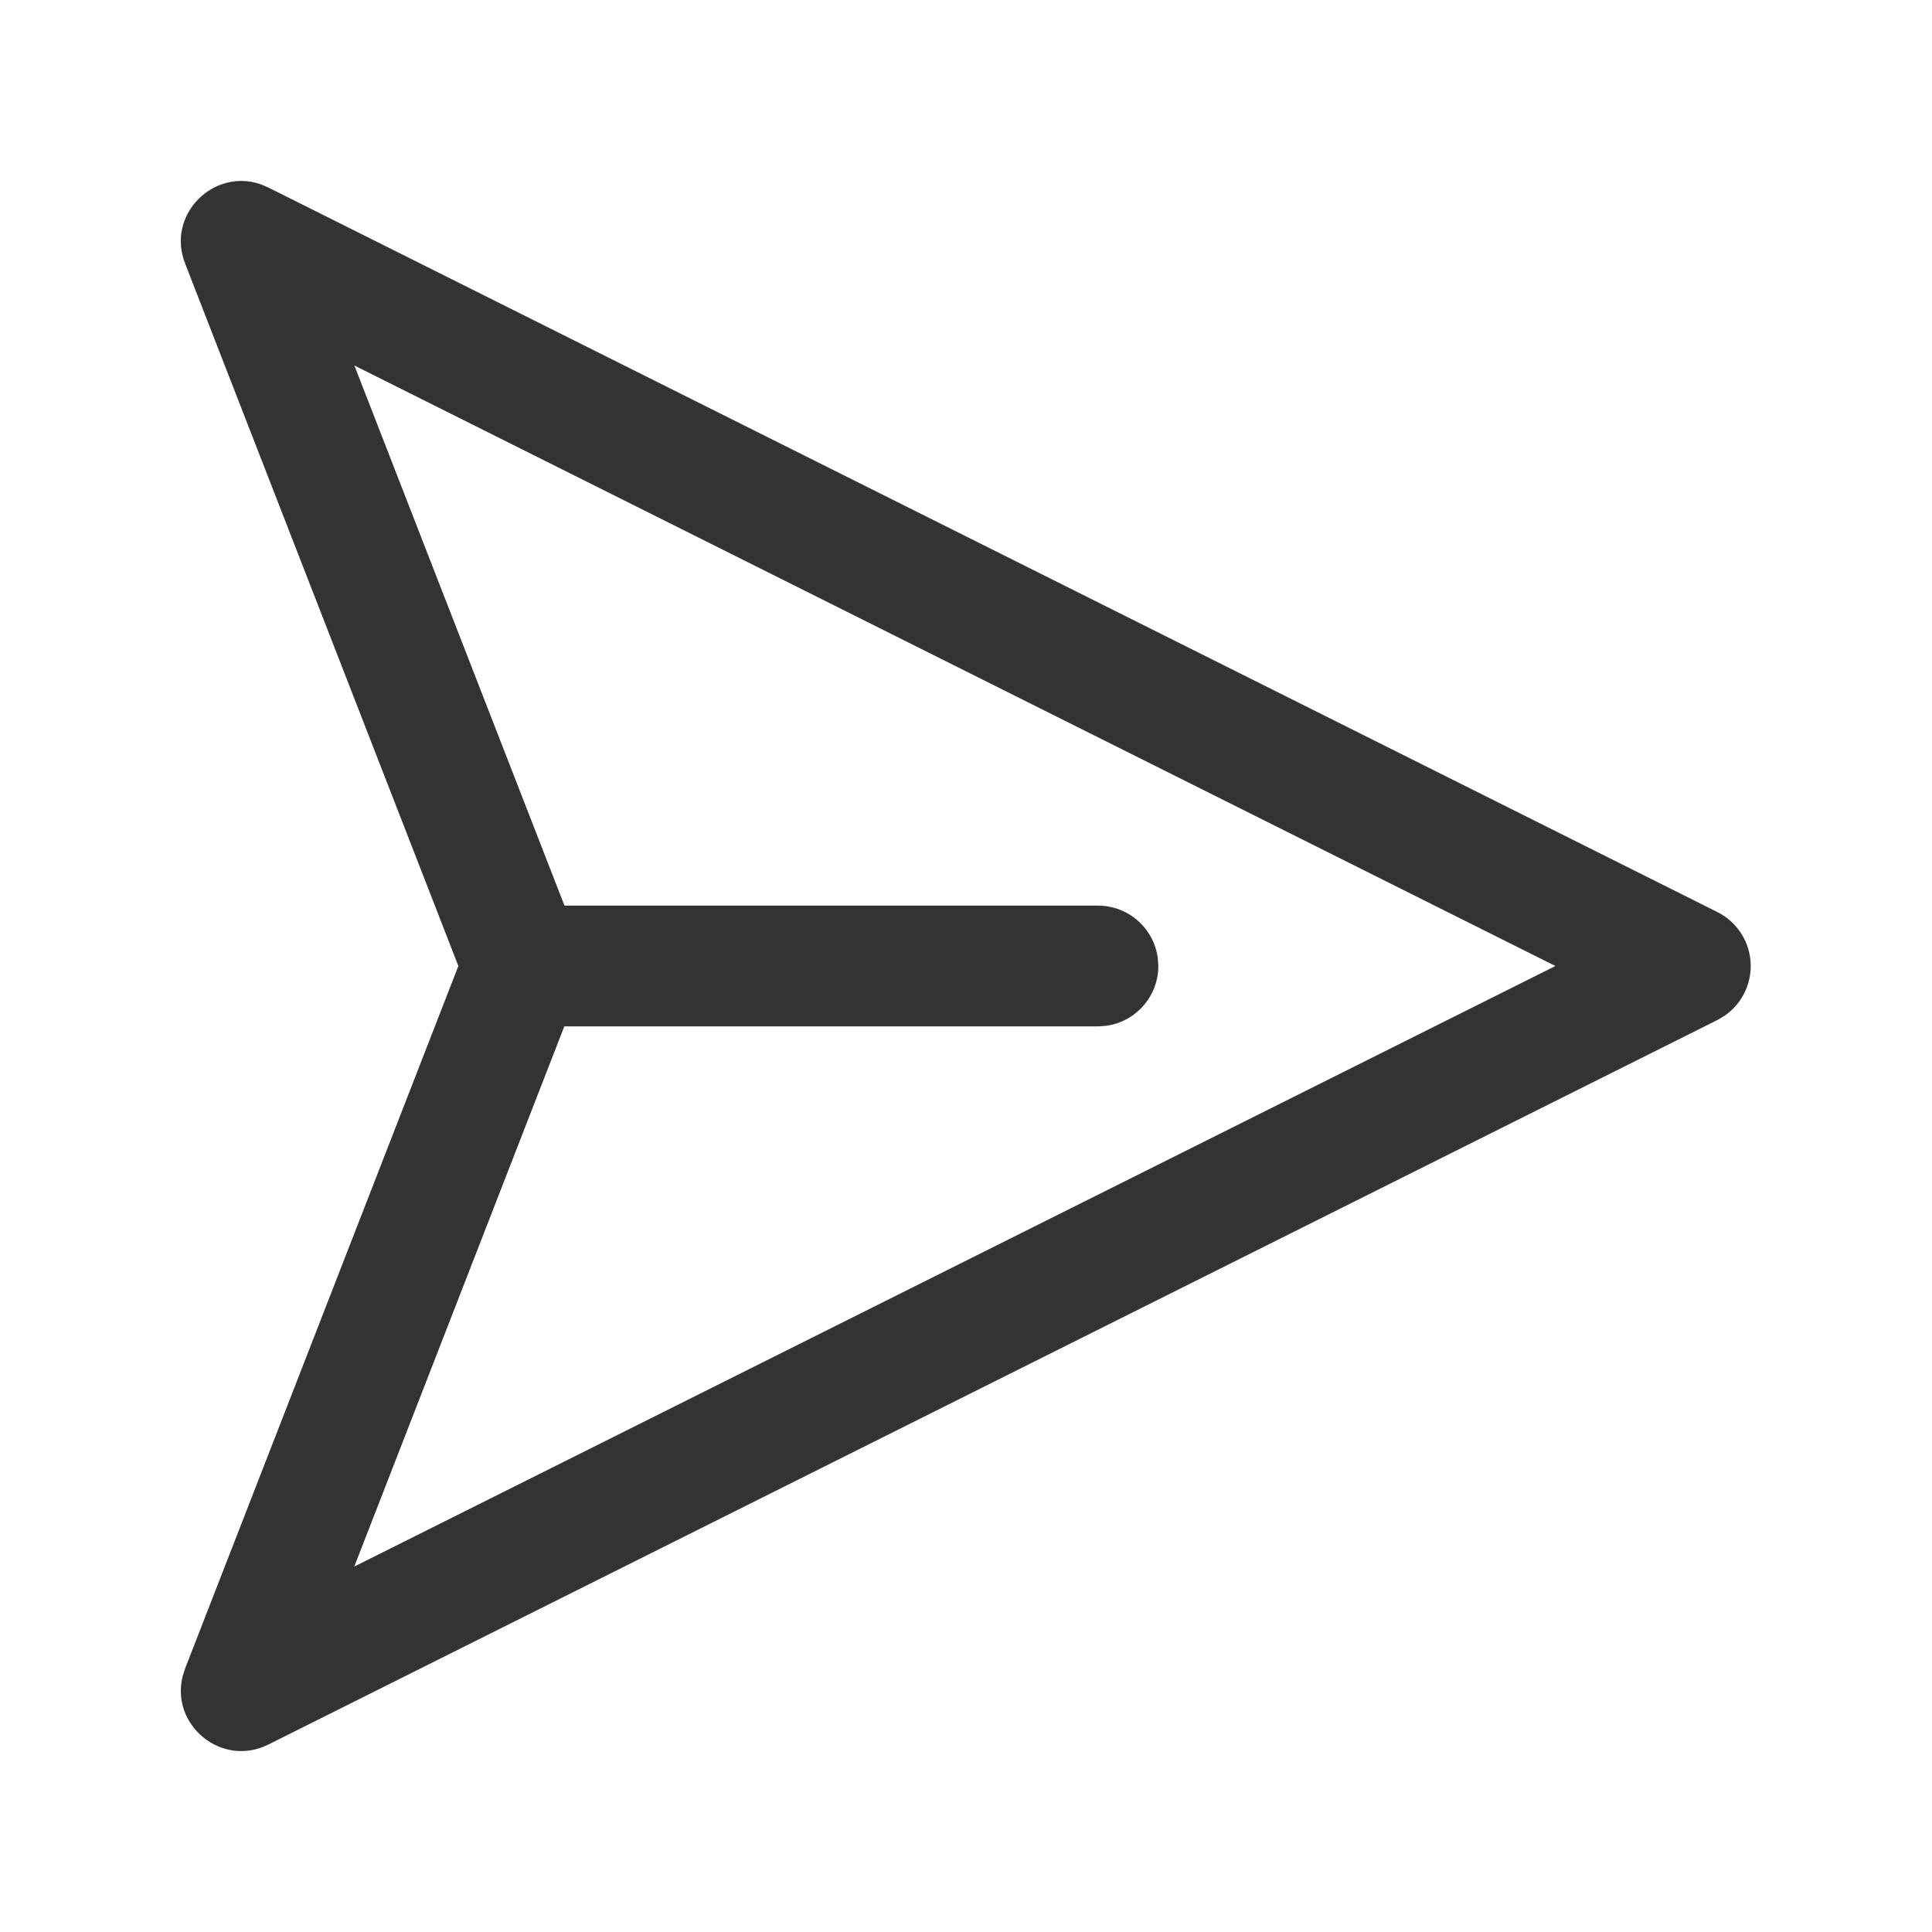
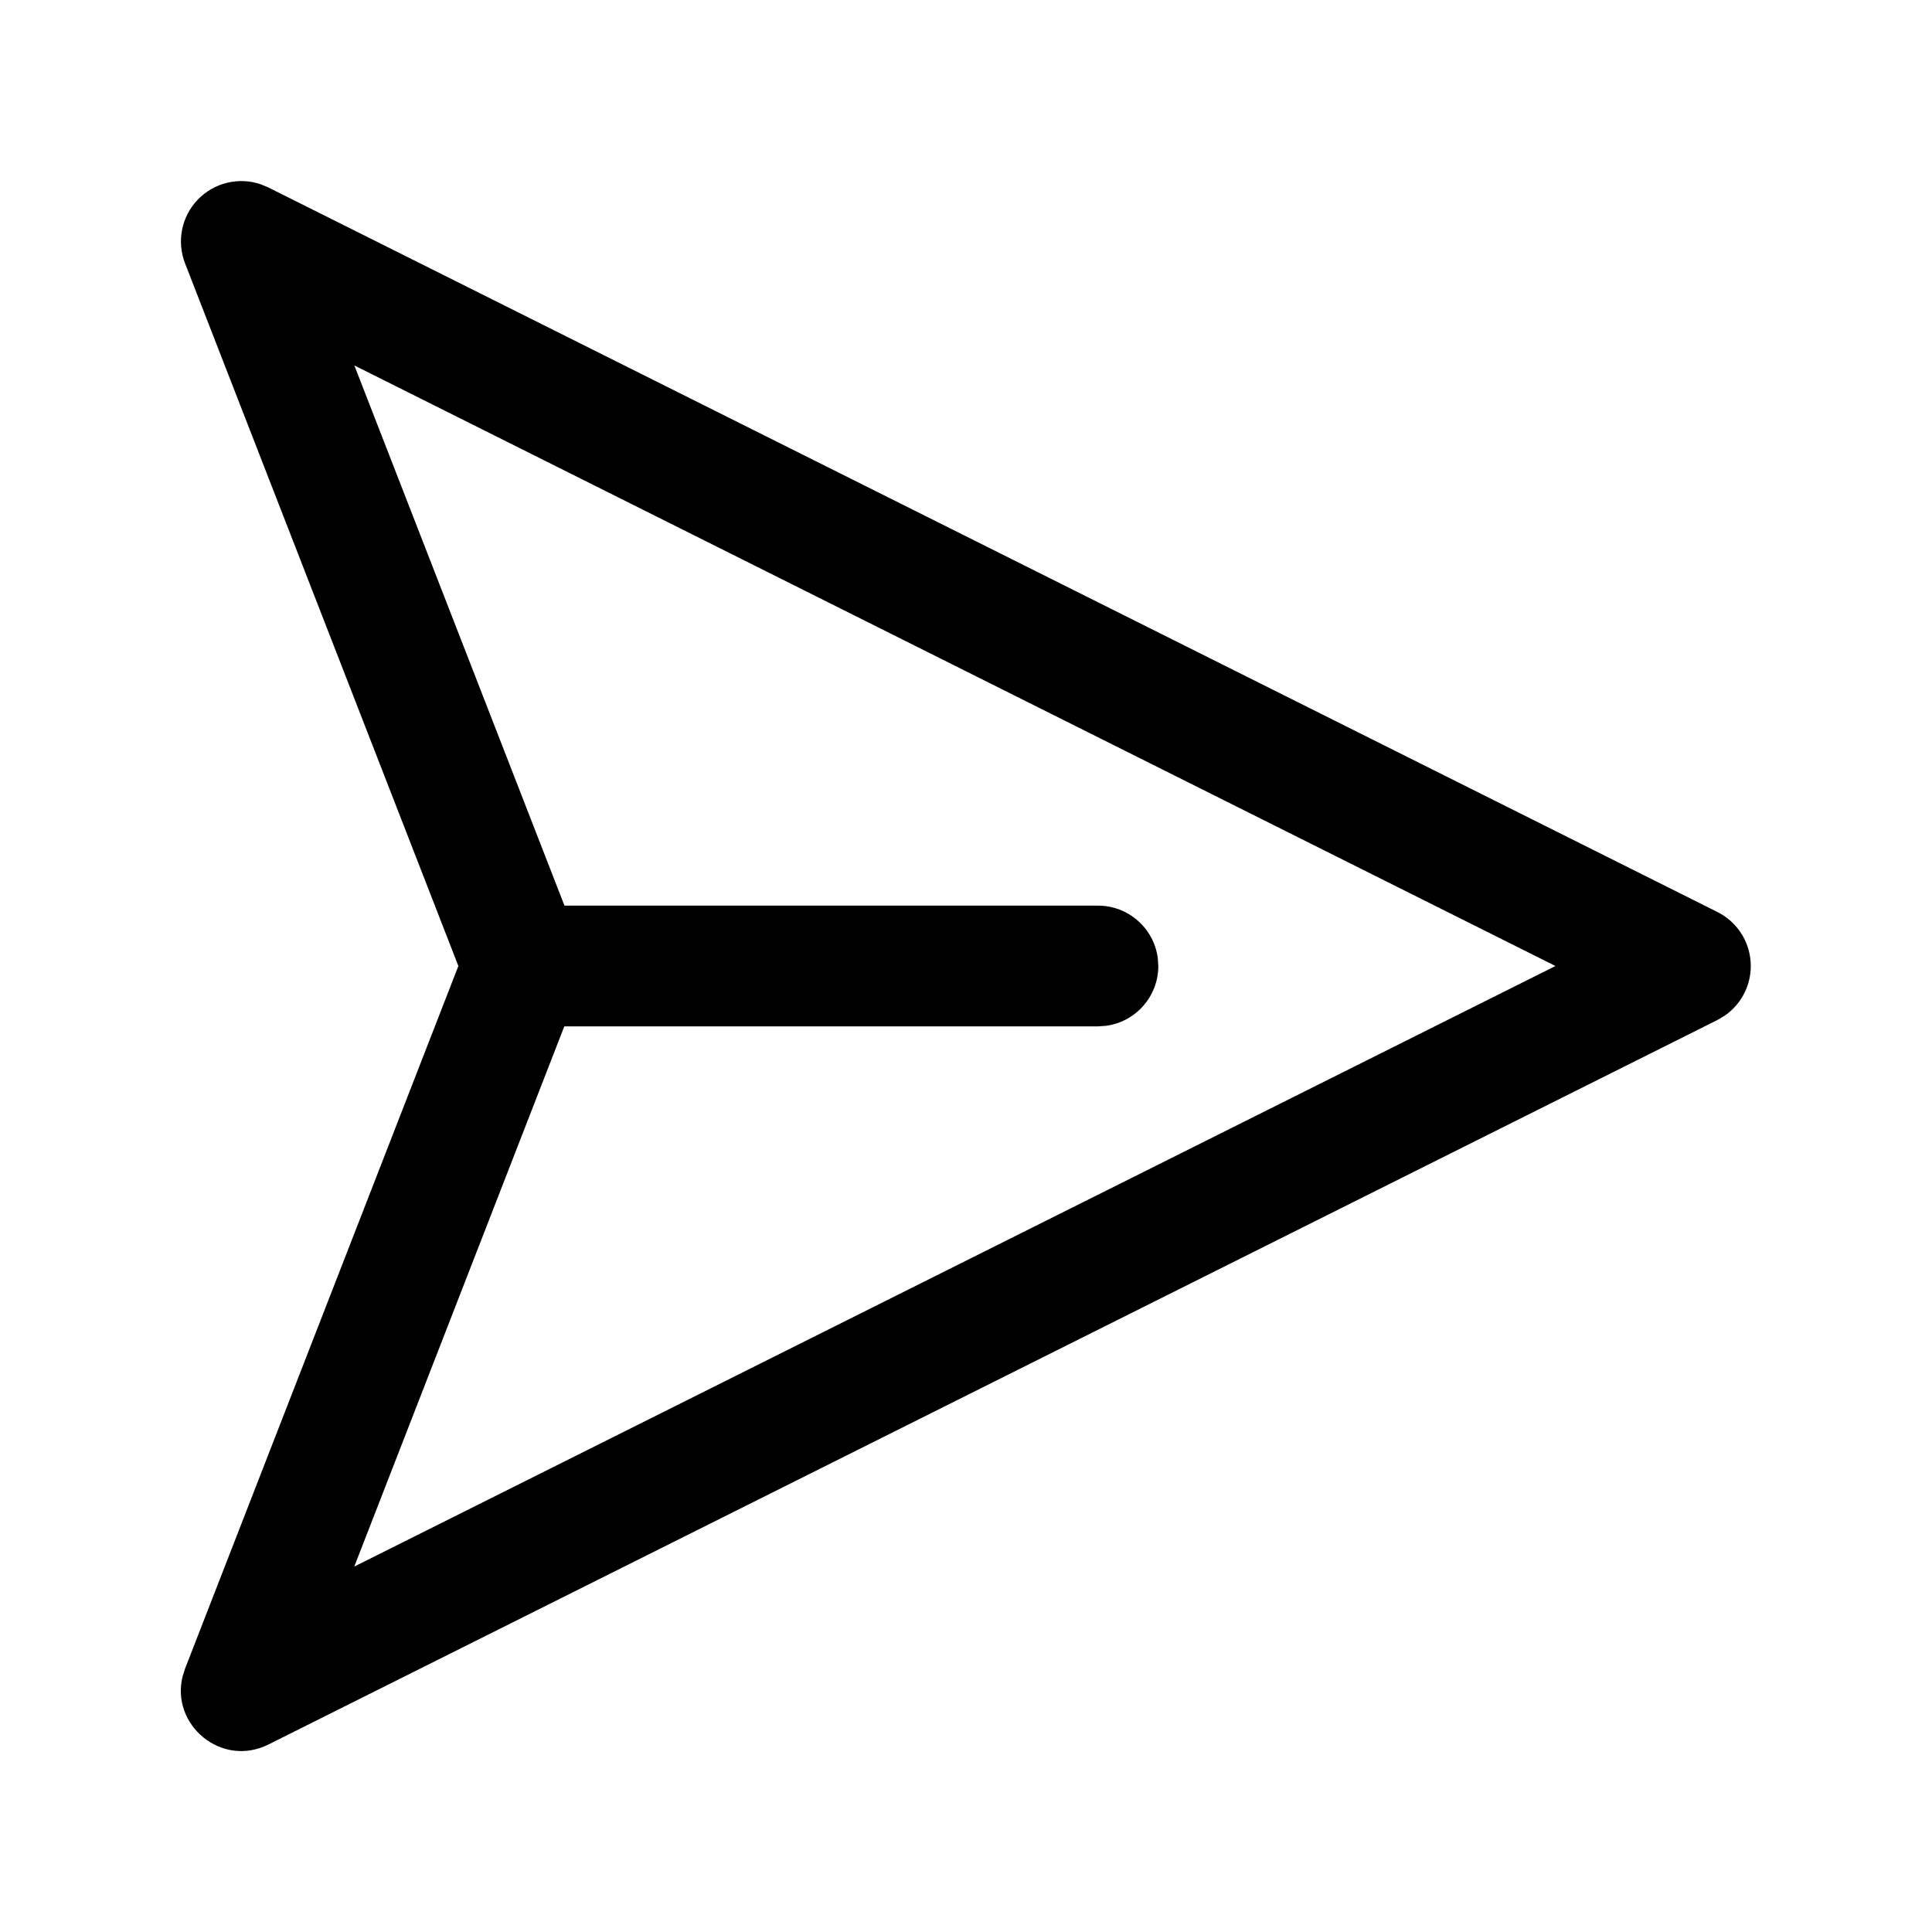
- <svg xmlns="http://www.w3.org/2000/svg" width="24" height="24" fill="none" viewBox="0 0 24 24">
-   <path d="M5.694 12 2.299 3.272c-.236-.607.356-1.188.942-.982l.093.04 18 9a.75.75 0 0 1 .097 1.283l-.097.058-18 9c-.583.291-1.217-.244-1.065-.847l.03-.096L5.694 12 2.299 3.272 5.694 12ZM4.402 4.54l2.61 6.71h6.627a.75.75 0 0 1 .743.648l.007.102a.75.75 0 0 1-.649.743l-.101.007H7.01l-2.609 6.71L19.322 12 4.401 4.54Z" fill="#333333" />
+ <svg xmlns="http://www.w3.org/2000/svg" width="24" height="24" viewBox="0 0 24 24">
+   <path fill="currentColor" d="M5.694 12L2.299 3.272a.75.75 0 0 1 .942-.982l.093.039l18 9a.75.75 0 0 1 .097 1.284l-.097.058l-18 9c-.583.291-1.217-.245-1.065-.848l.03-.095zL2.299 3.272zM4.402 4.54l2.61 6.71h6.627a.75.75 0 0 1 .743.648l.007.102a.75.75 0 0 1-.649.743l-.101.007H7.01l-2.609 6.71L19.322 12z" />
</svg>
